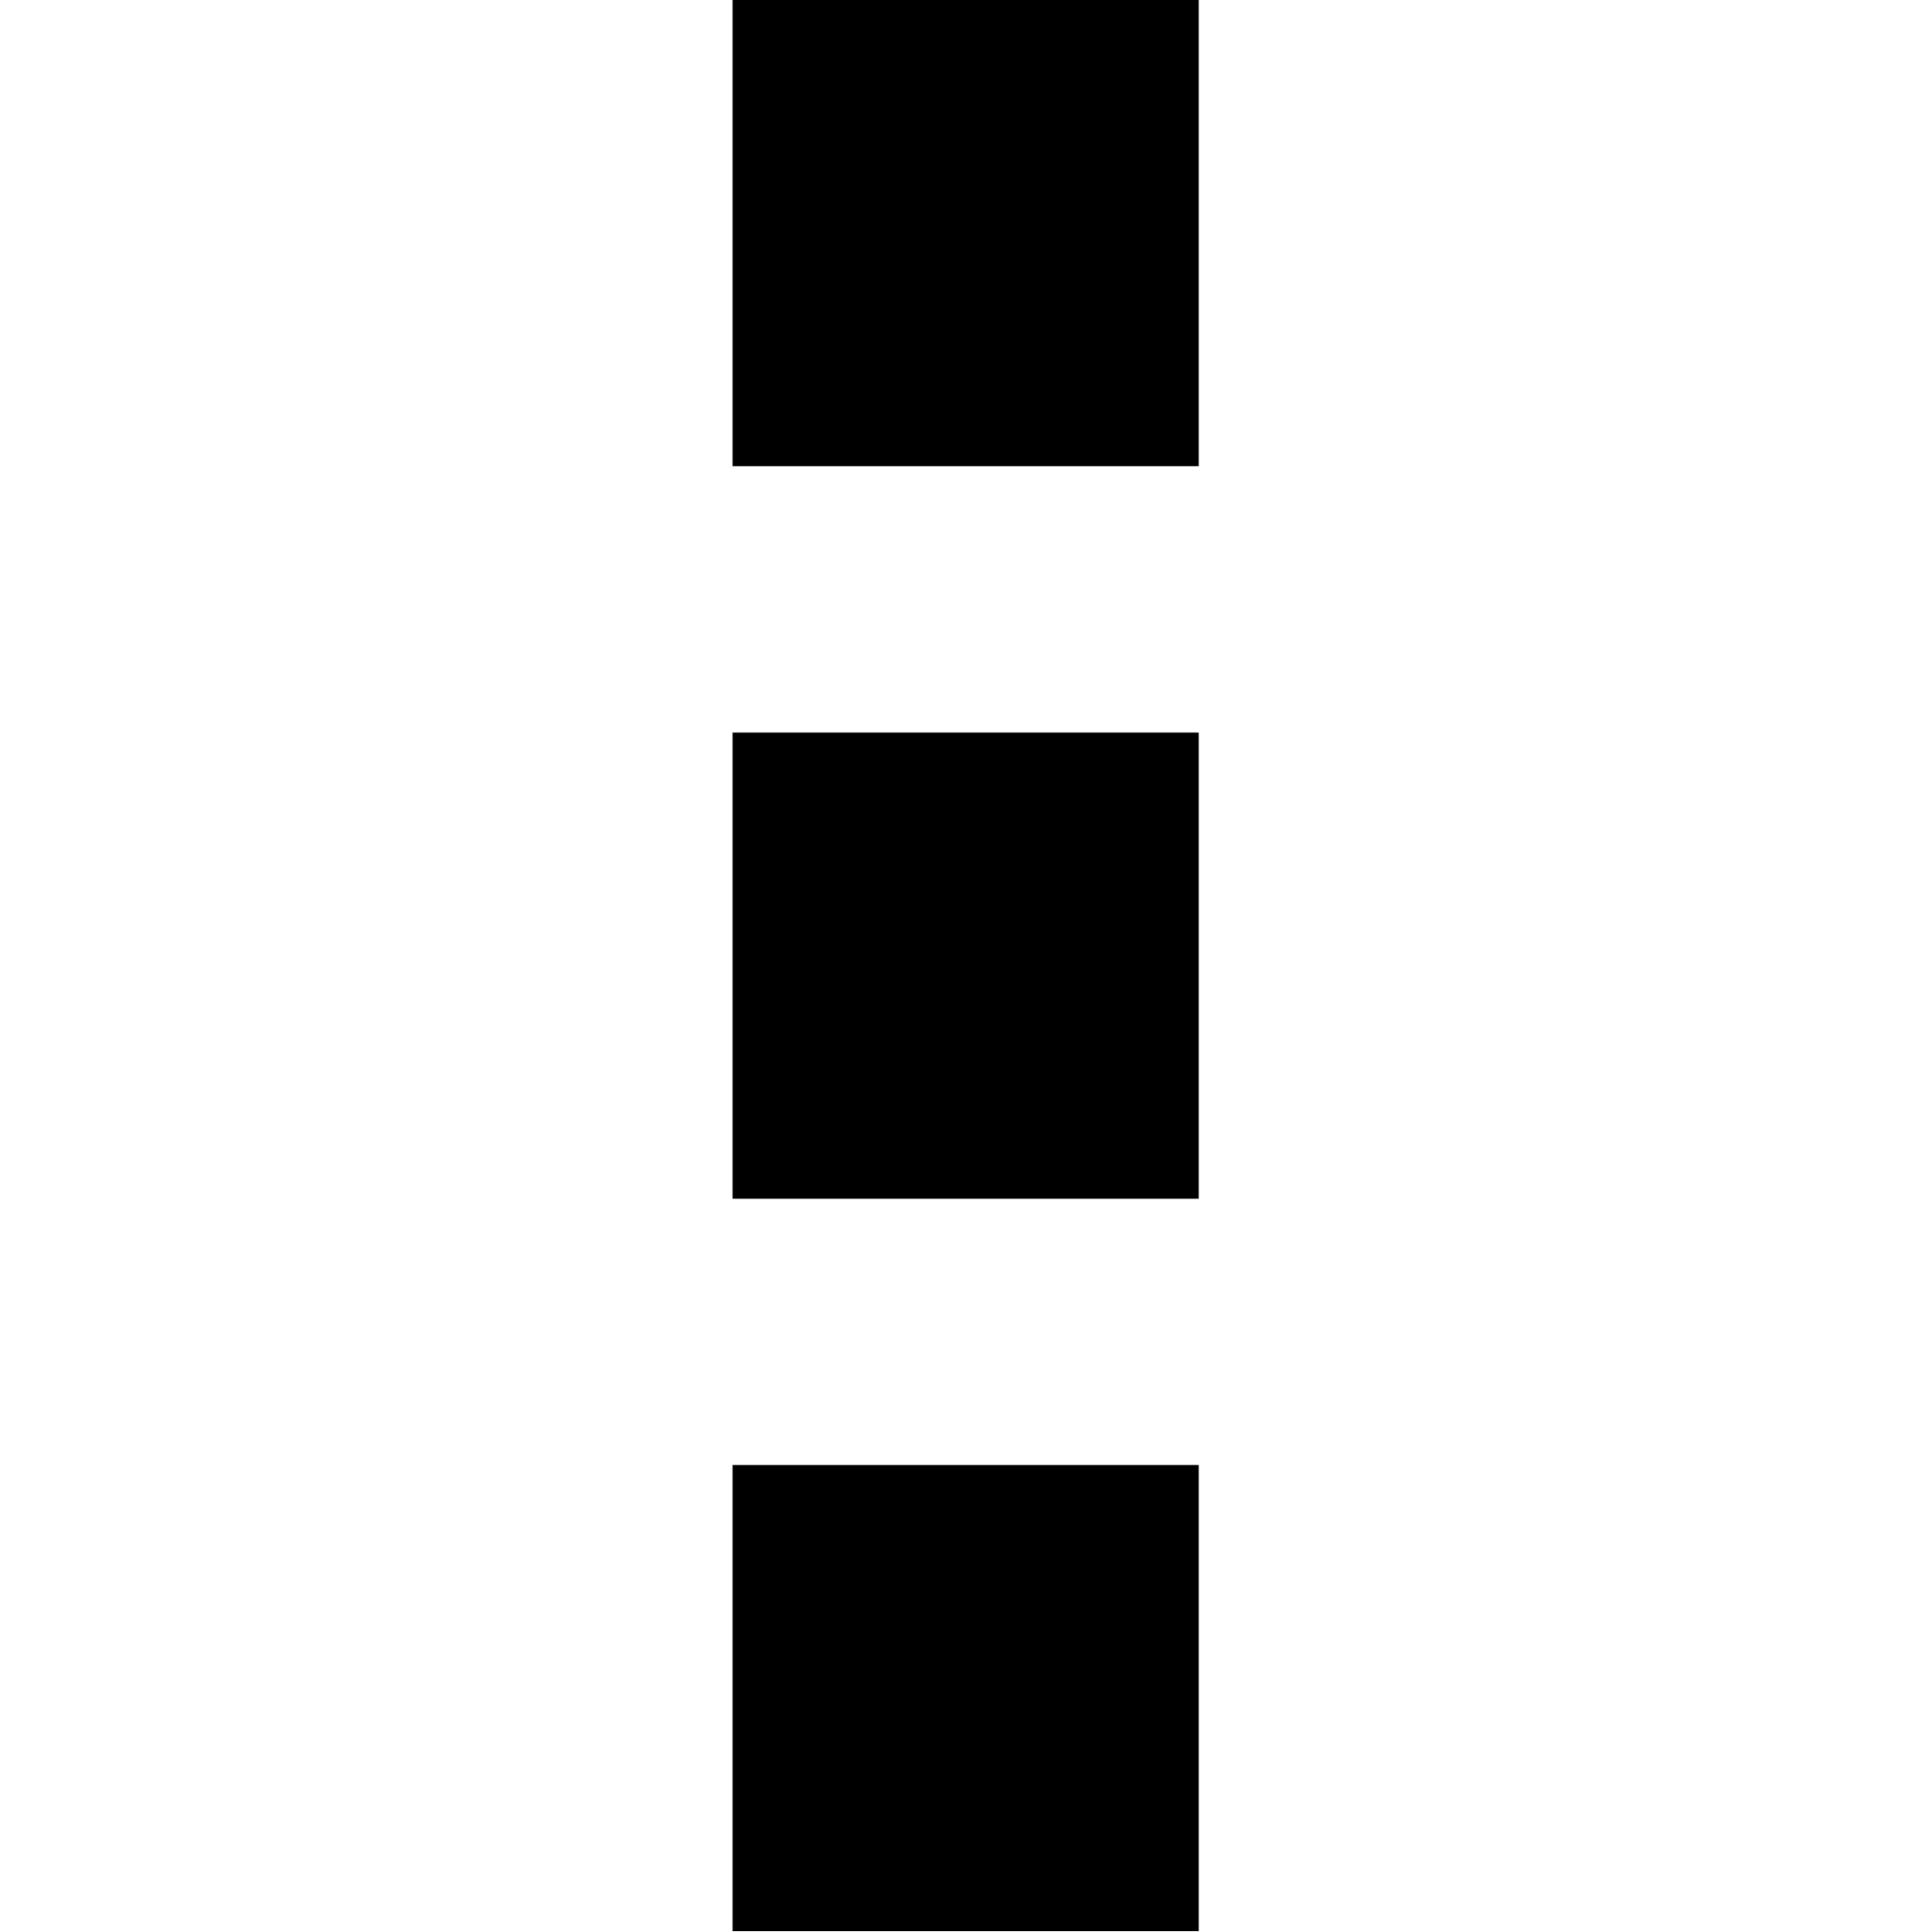
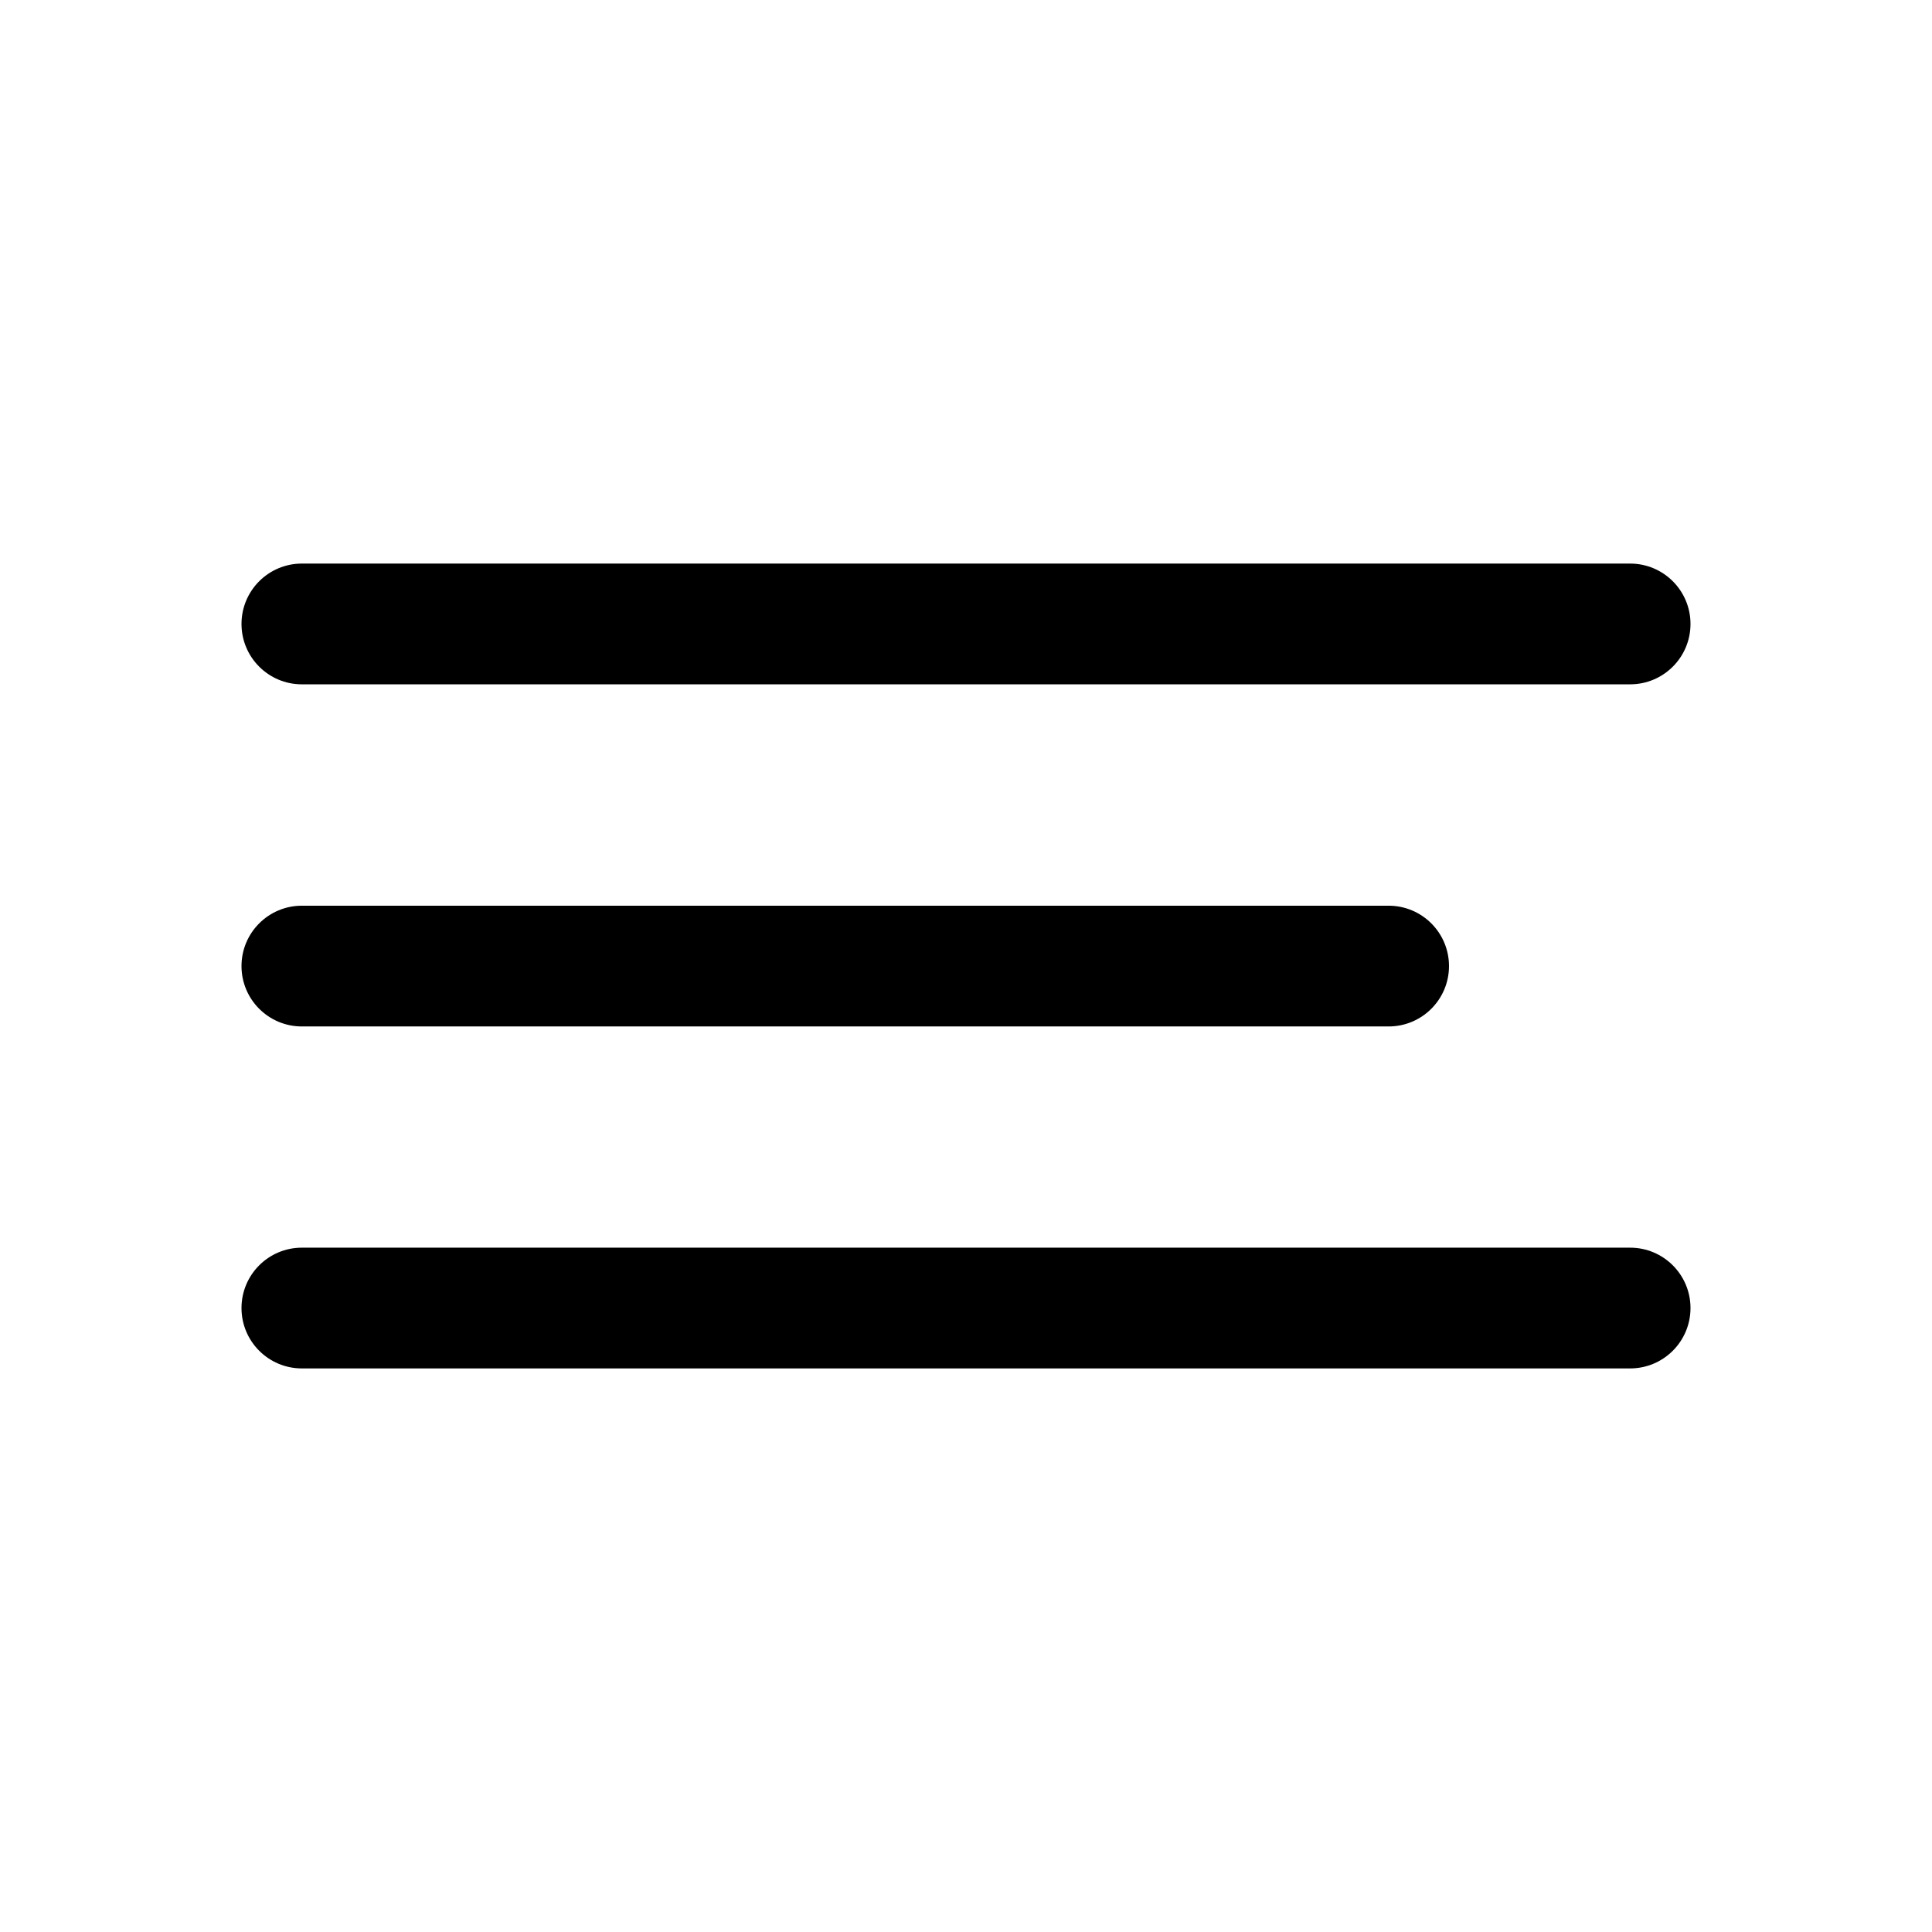
- <svg xmlns="http://www.w3.org/2000/svg" fill="#000000" version="1.1" id="Layer_1" viewBox="0 0 290 290" xml:space="preserve">
-   <g>
-     <rect x="110" y="220" width="70" height="70" />
-     <rect x="110" y="110" width="70" height="70" />
-     <rect x="110" width="70" height="70" />
-   </g>
+ <svg xmlns="http://www.w3.org/2000/svg" width="800px" height="800px" viewBox="0 0 24 24" fill="none">
+   <rect x="3" y="7.001" width="18" height="1.5" rx="0.75" fill="#000000" />
+   <rect x="3" y="11.251" width="15" height="1.5" rx="0.75" fill="#000000" />
+   <rect x="3" y="15.499" width="18" height="1.5" rx="0.75" fill="#000000" />
</svg>
